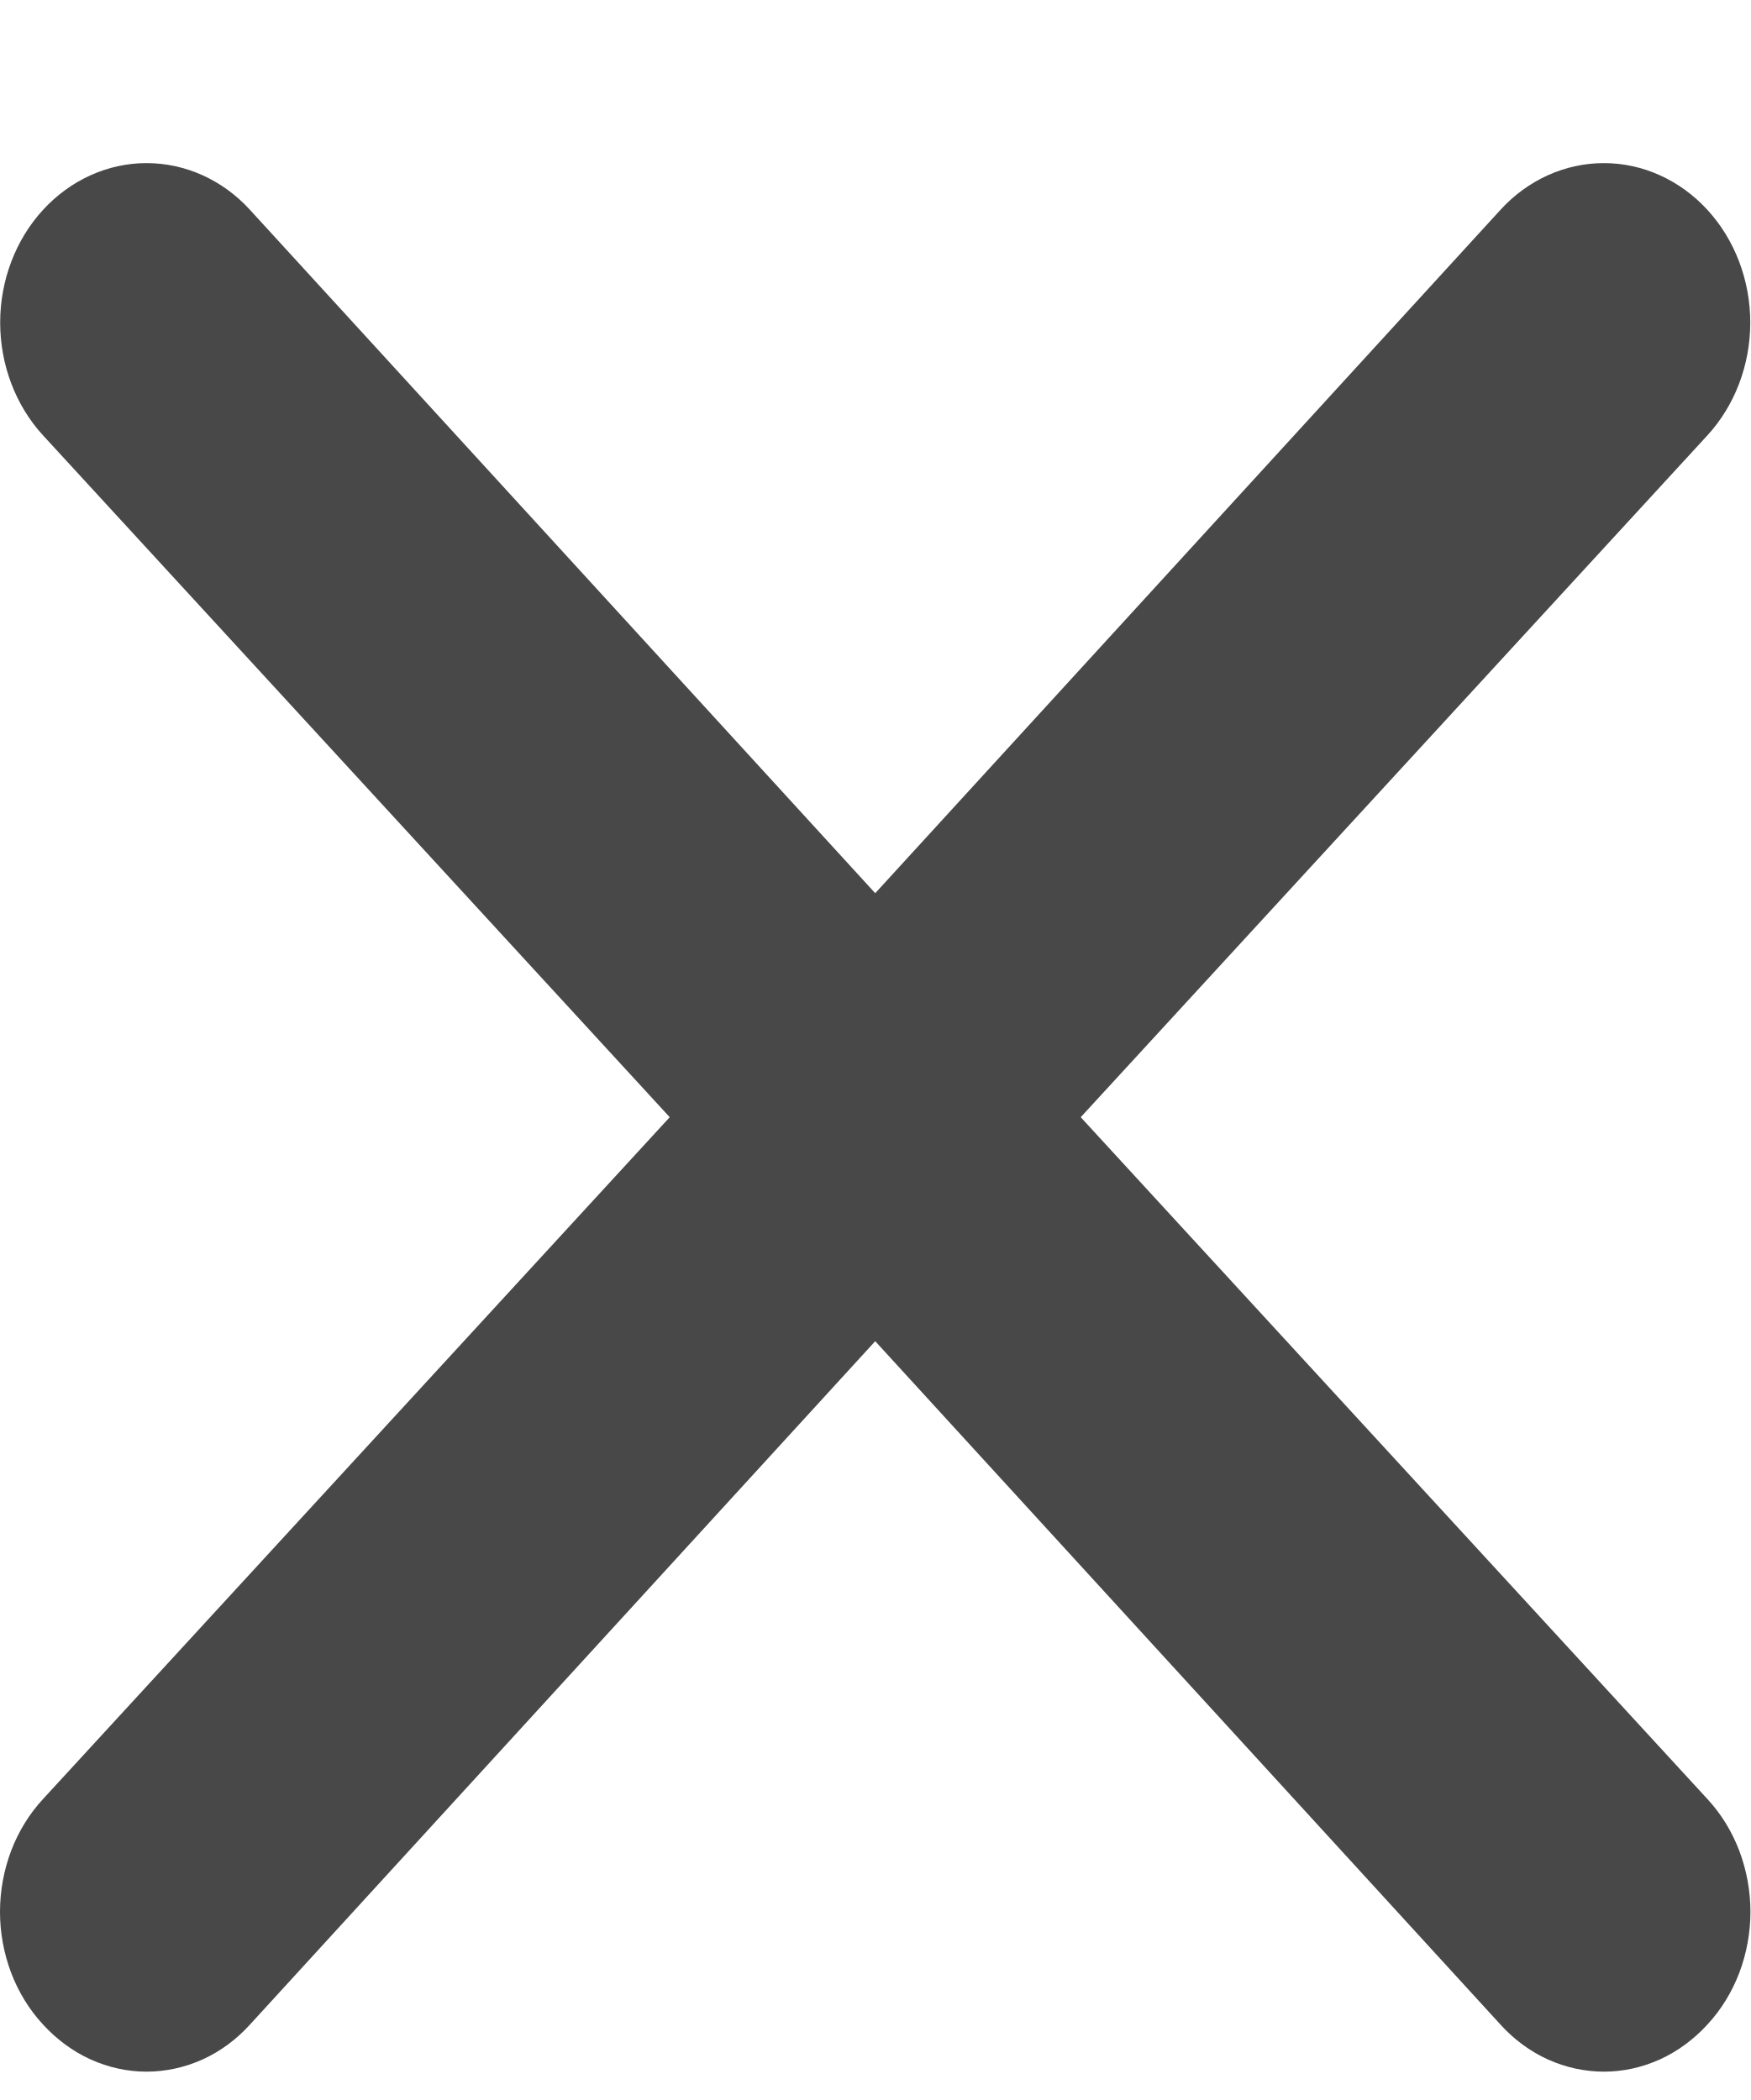
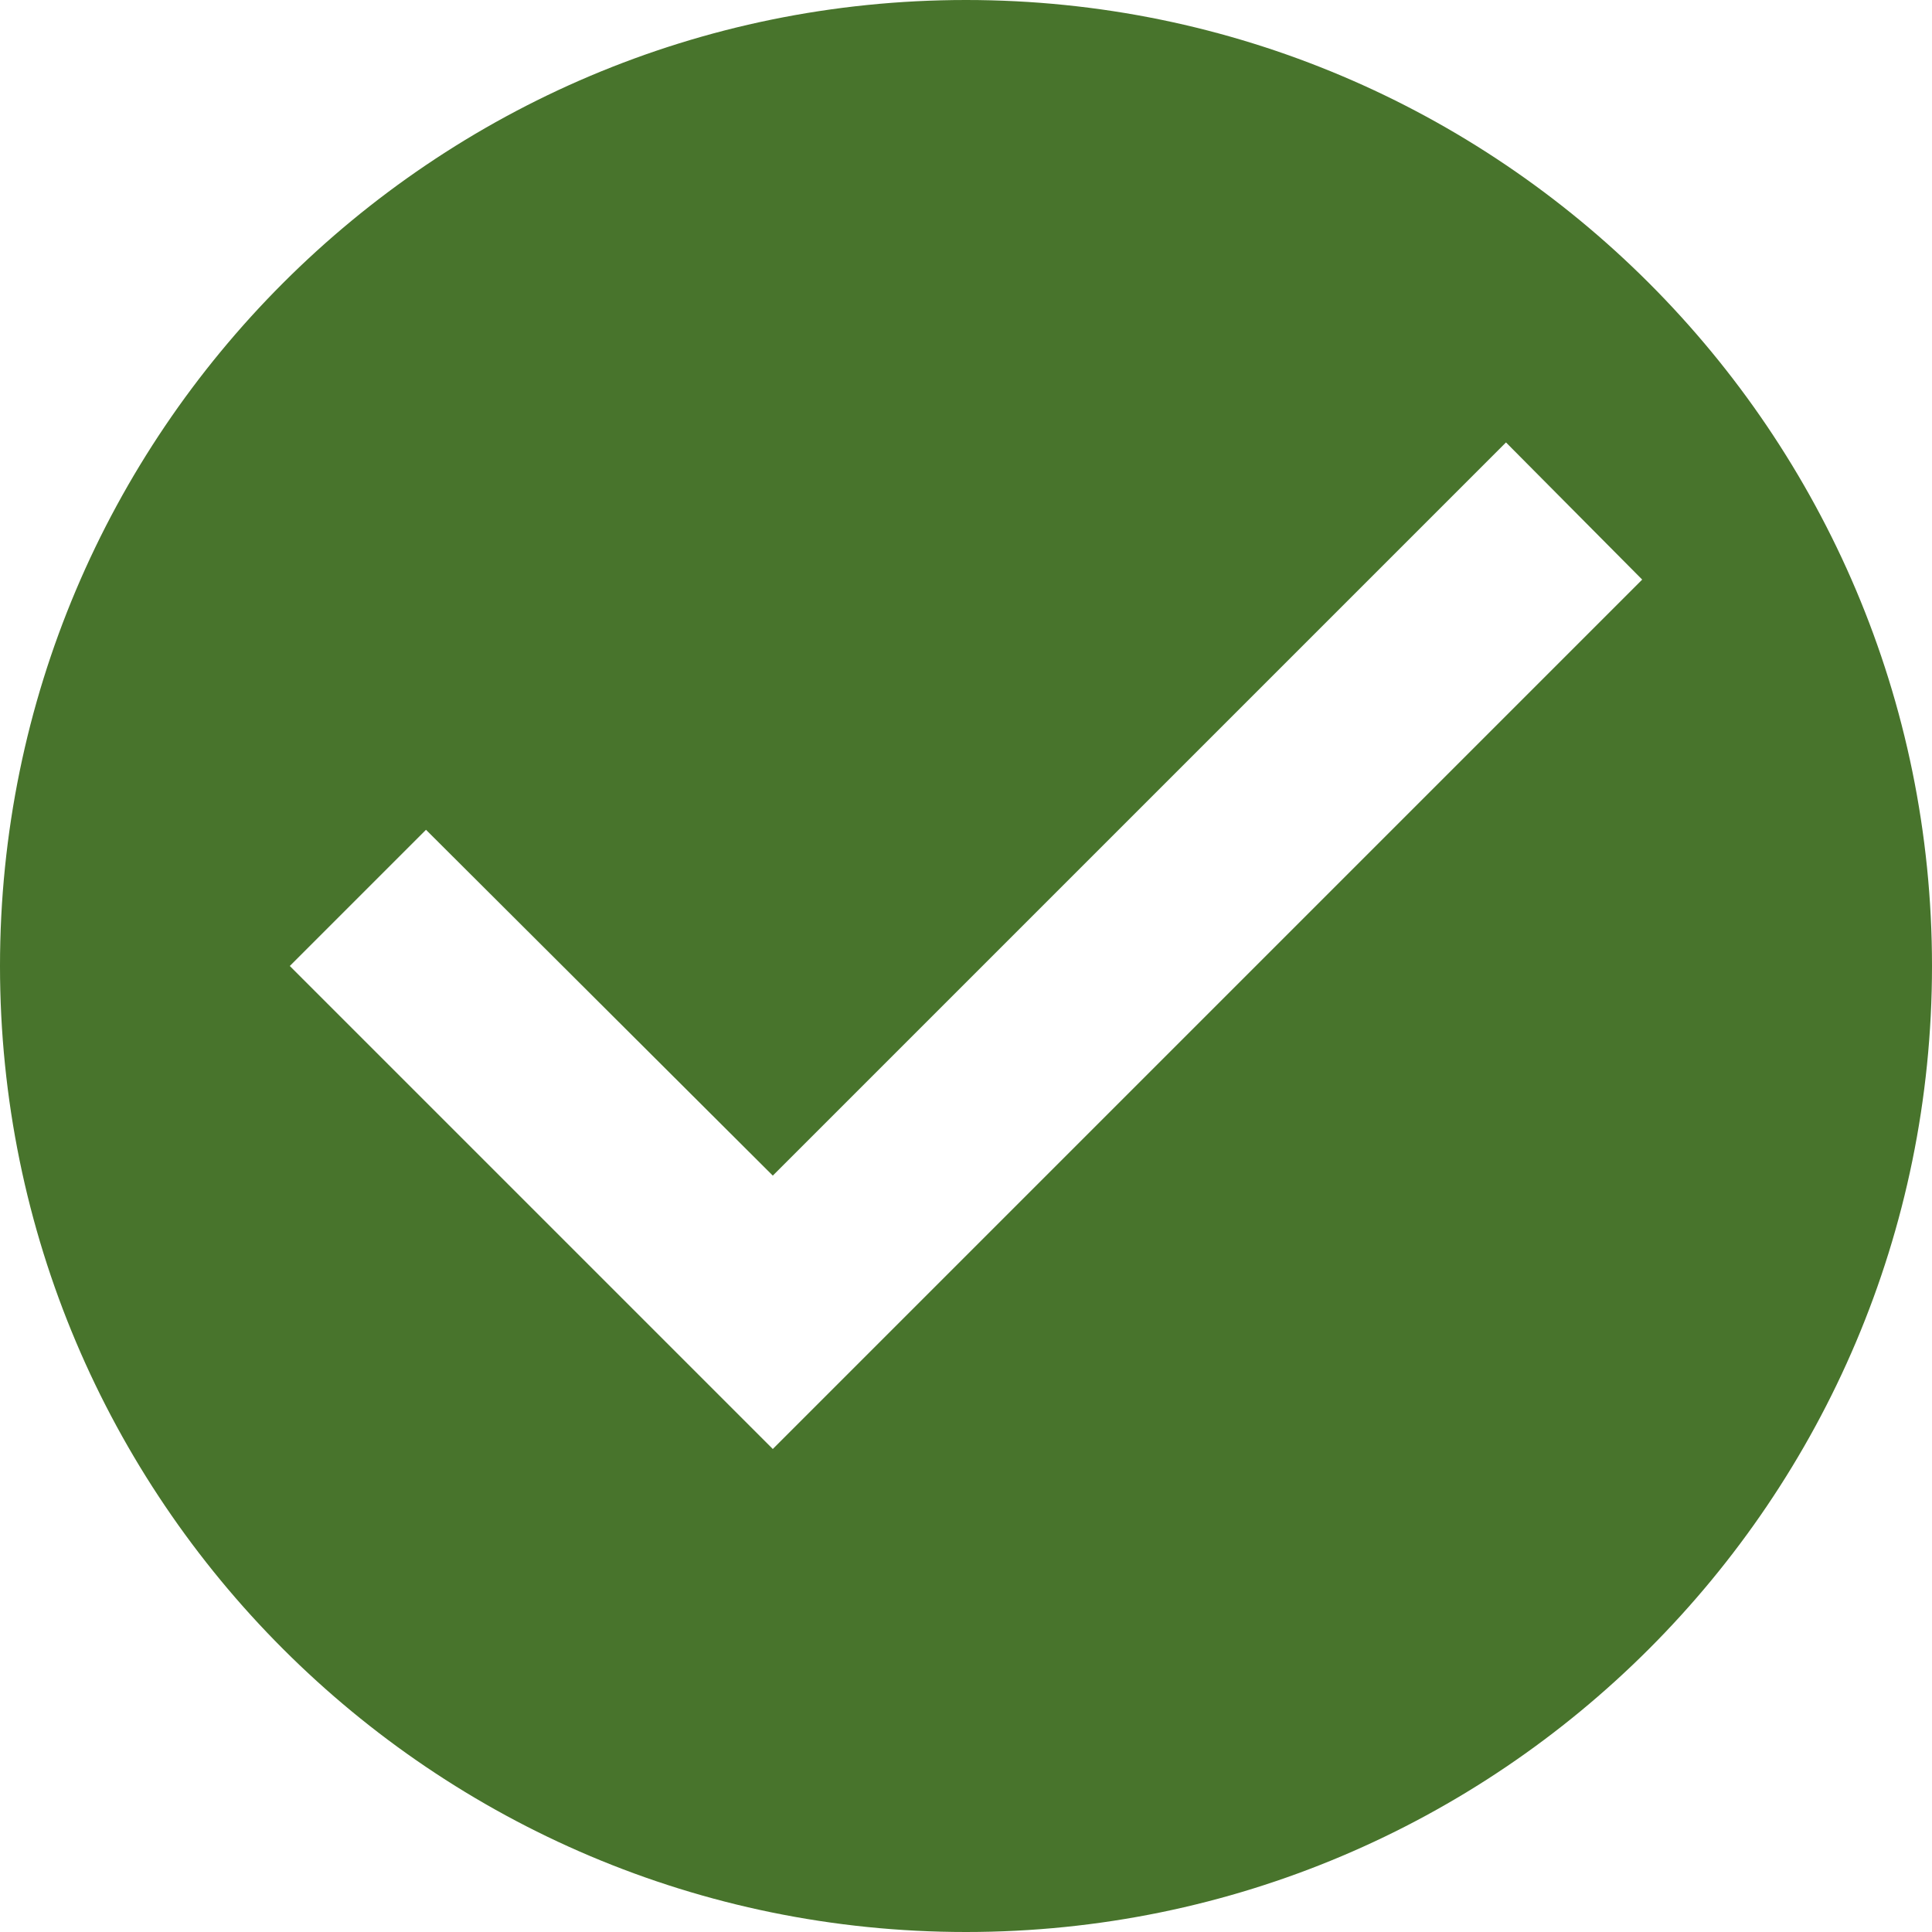
- <svg xmlns="http://www.w3.org/2000/svg" width="10" height="12" viewBox="0 0 10 12" fill="none">
-   <path d="M6.174 6.384L9.754 2.488C9.911 2.317 9.999 2.085 9.999 1.843C9.999 1.602 9.911 1.37 9.754 1.199C9.597 1.028 9.384 0.932 9.163 0.932C8.941 0.932 8.728 1.028 8.572 1.199L5 5.104L1.428 1.199C1.272 1.028 1.059 0.932 0.837 0.932C0.616 0.932 0.403 1.028 0.246 1.199C0.089 1.37 0.001 1.602 0.001 1.843C0.001 2.085 0.089 2.317 0.246 2.488L3.826 6.384L0.246 10.28C0.168 10.364 0.106 10.465 0.064 10.575C0.022 10.686 0 10.805 0 10.925C0 11.044 0.022 11.163 0.064 11.274C0.106 11.384 0.168 11.485 0.246 11.569C0.324 11.654 0.416 11.722 0.517 11.768C0.619 11.814 0.727 11.838 0.837 11.838C0.947 11.838 1.056 11.814 1.158 11.768C1.259 11.722 1.351 11.654 1.428 11.569L5 7.664L8.572 11.569C8.649 11.654 8.741 11.722 8.842 11.768C8.944 11.814 9.053 11.838 9.163 11.838C9.273 11.838 9.381 11.814 9.483 11.768C9.584 11.722 9.676 11.654 9.754 11.569C9.832 11.485 9.894 11.384 9.936 11.274C9.978 11.163 10 11.044 10 10.925C10 10.805 9.978 10.686 9.936 10.575C9.894 10.465 9.832 10.364 9.754 10.28L6.174 6.384Z" fill="#484848" />
+ <svg xmlns="http://www.w3.org/2000/svg" width="190" height="190" viewBox="0 0 190 190" fill="none">
+   <path d="M95 0C42.56 0 0 42.56 0 95C0 147.44 42.56 190 95 190C147.44 190 190 147.44 190 95C190 42.56 147.44 0 95 0ZM76 142.5L28.5 95L41.895 81.605L76 115.615L148.105 43.51L161.5 57L76 142.5Z" fill="#48742C" />
</svg>
